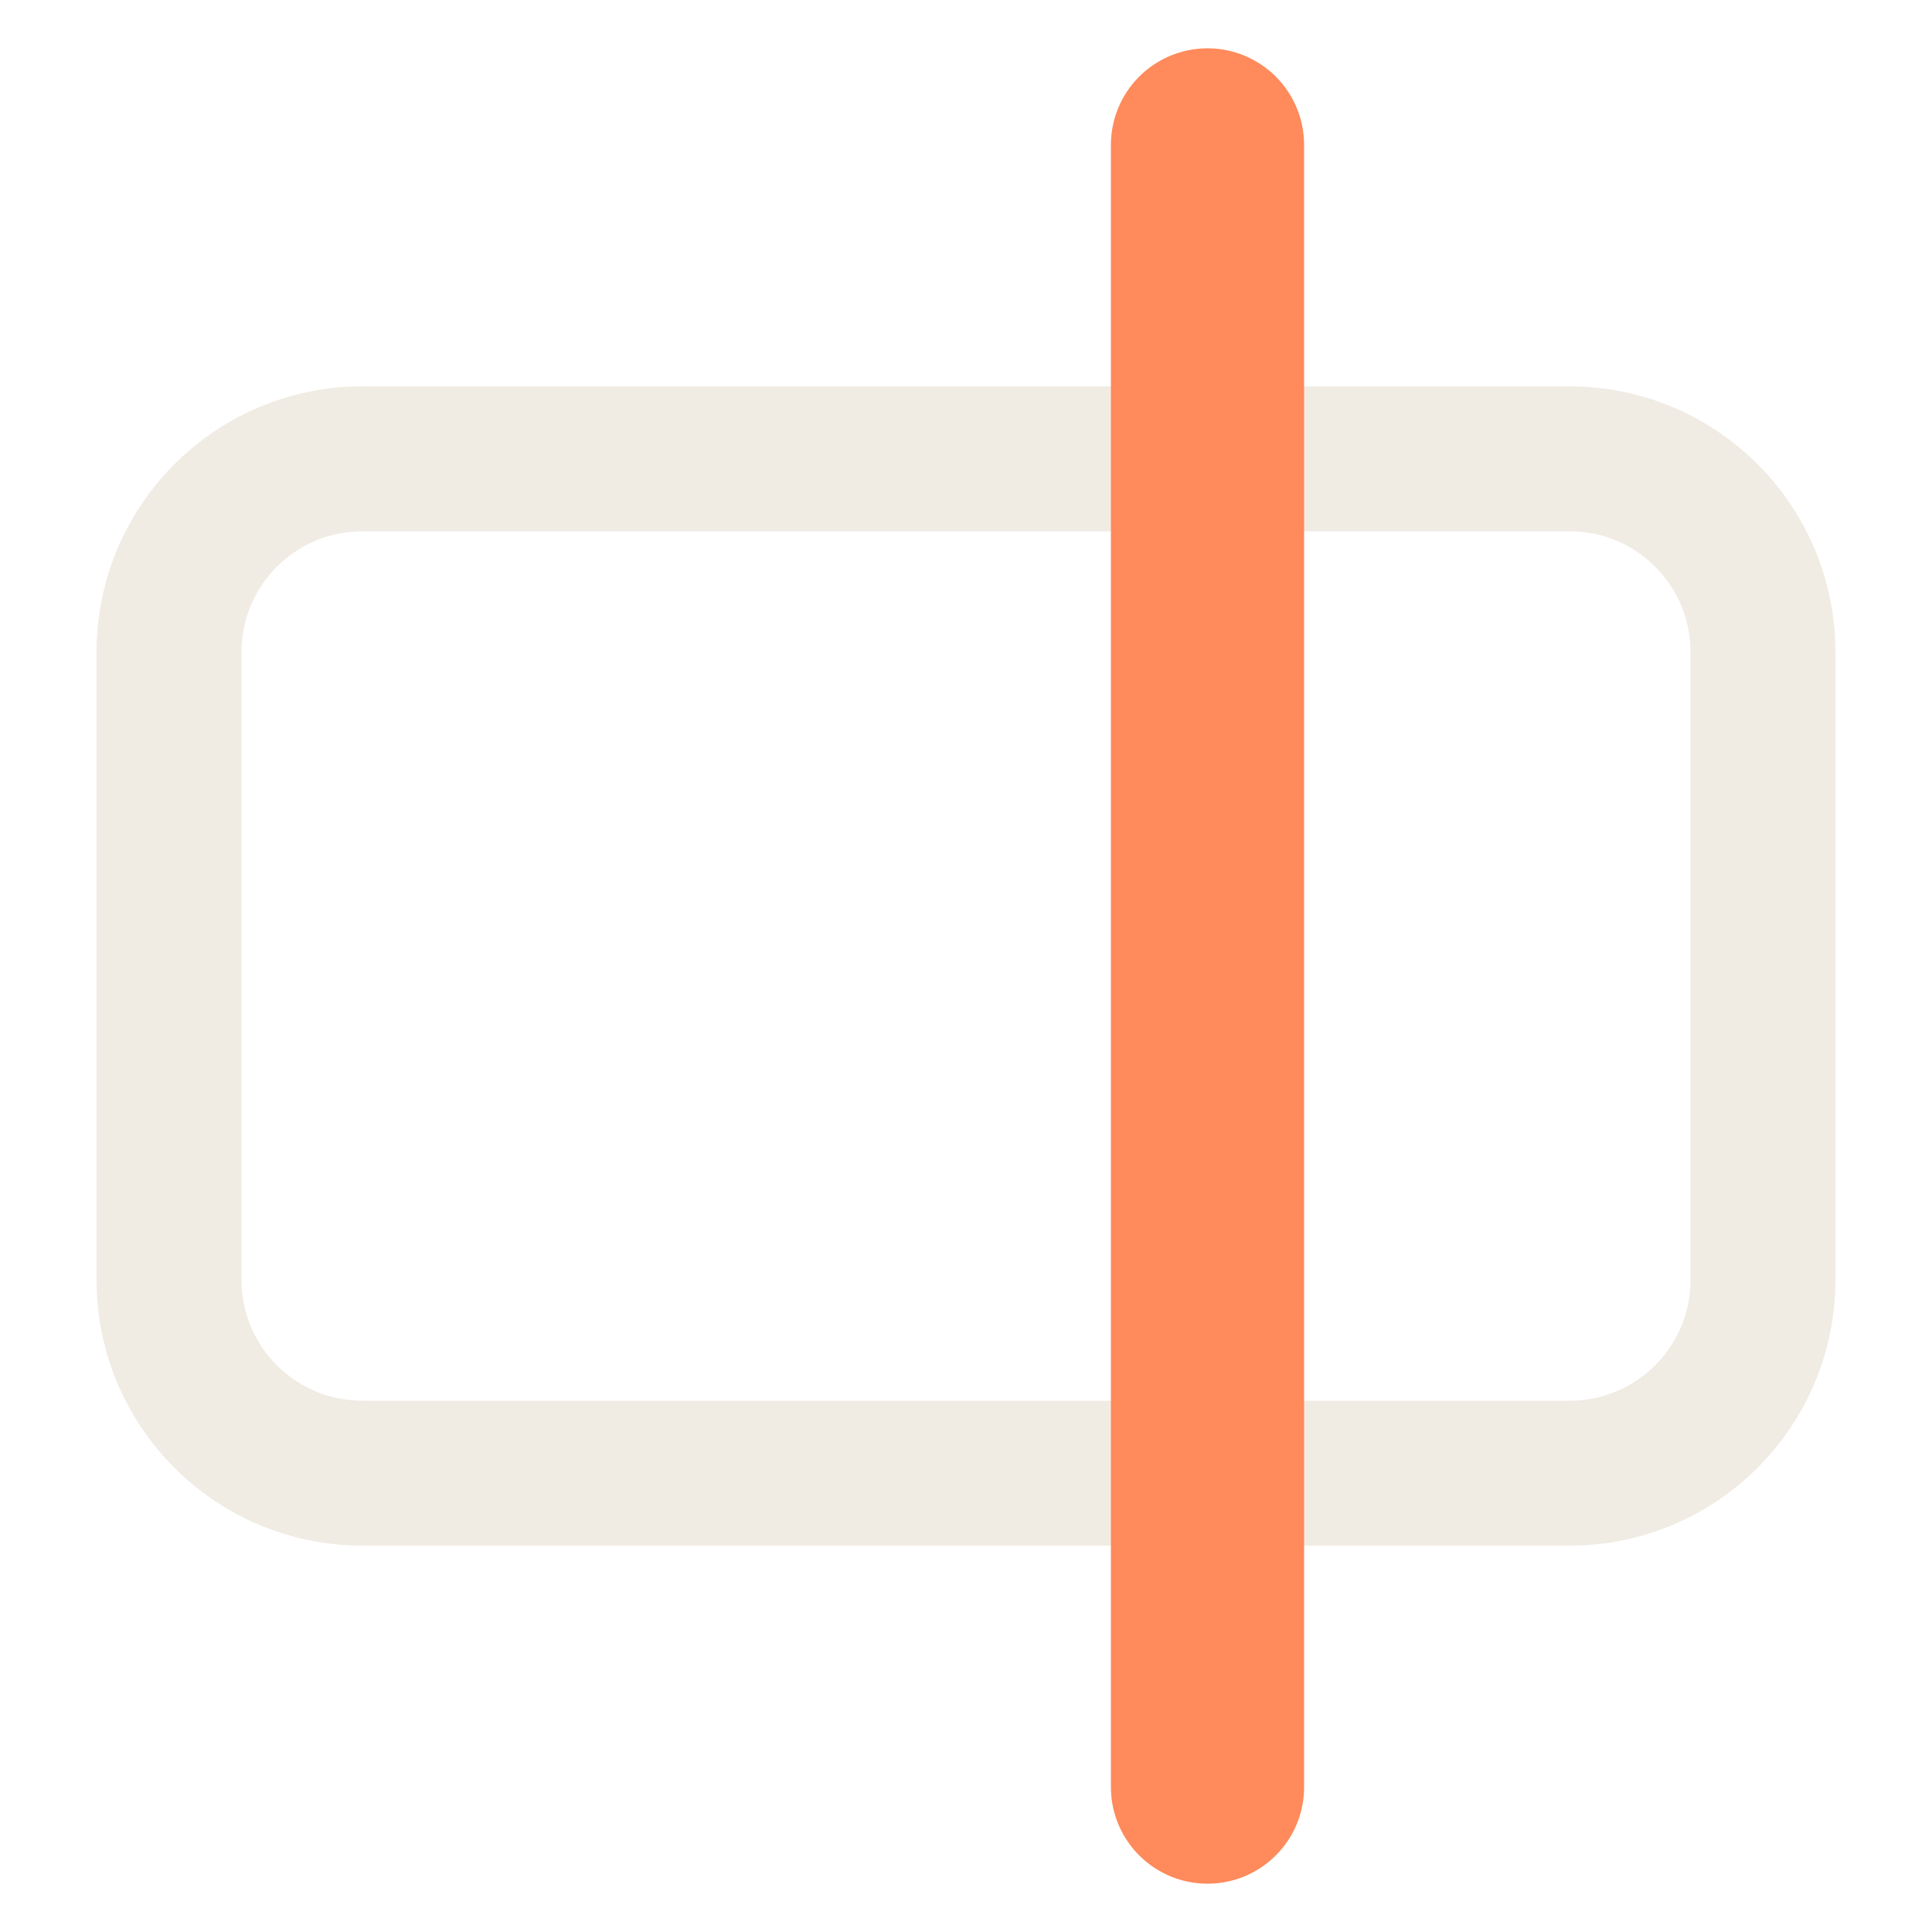
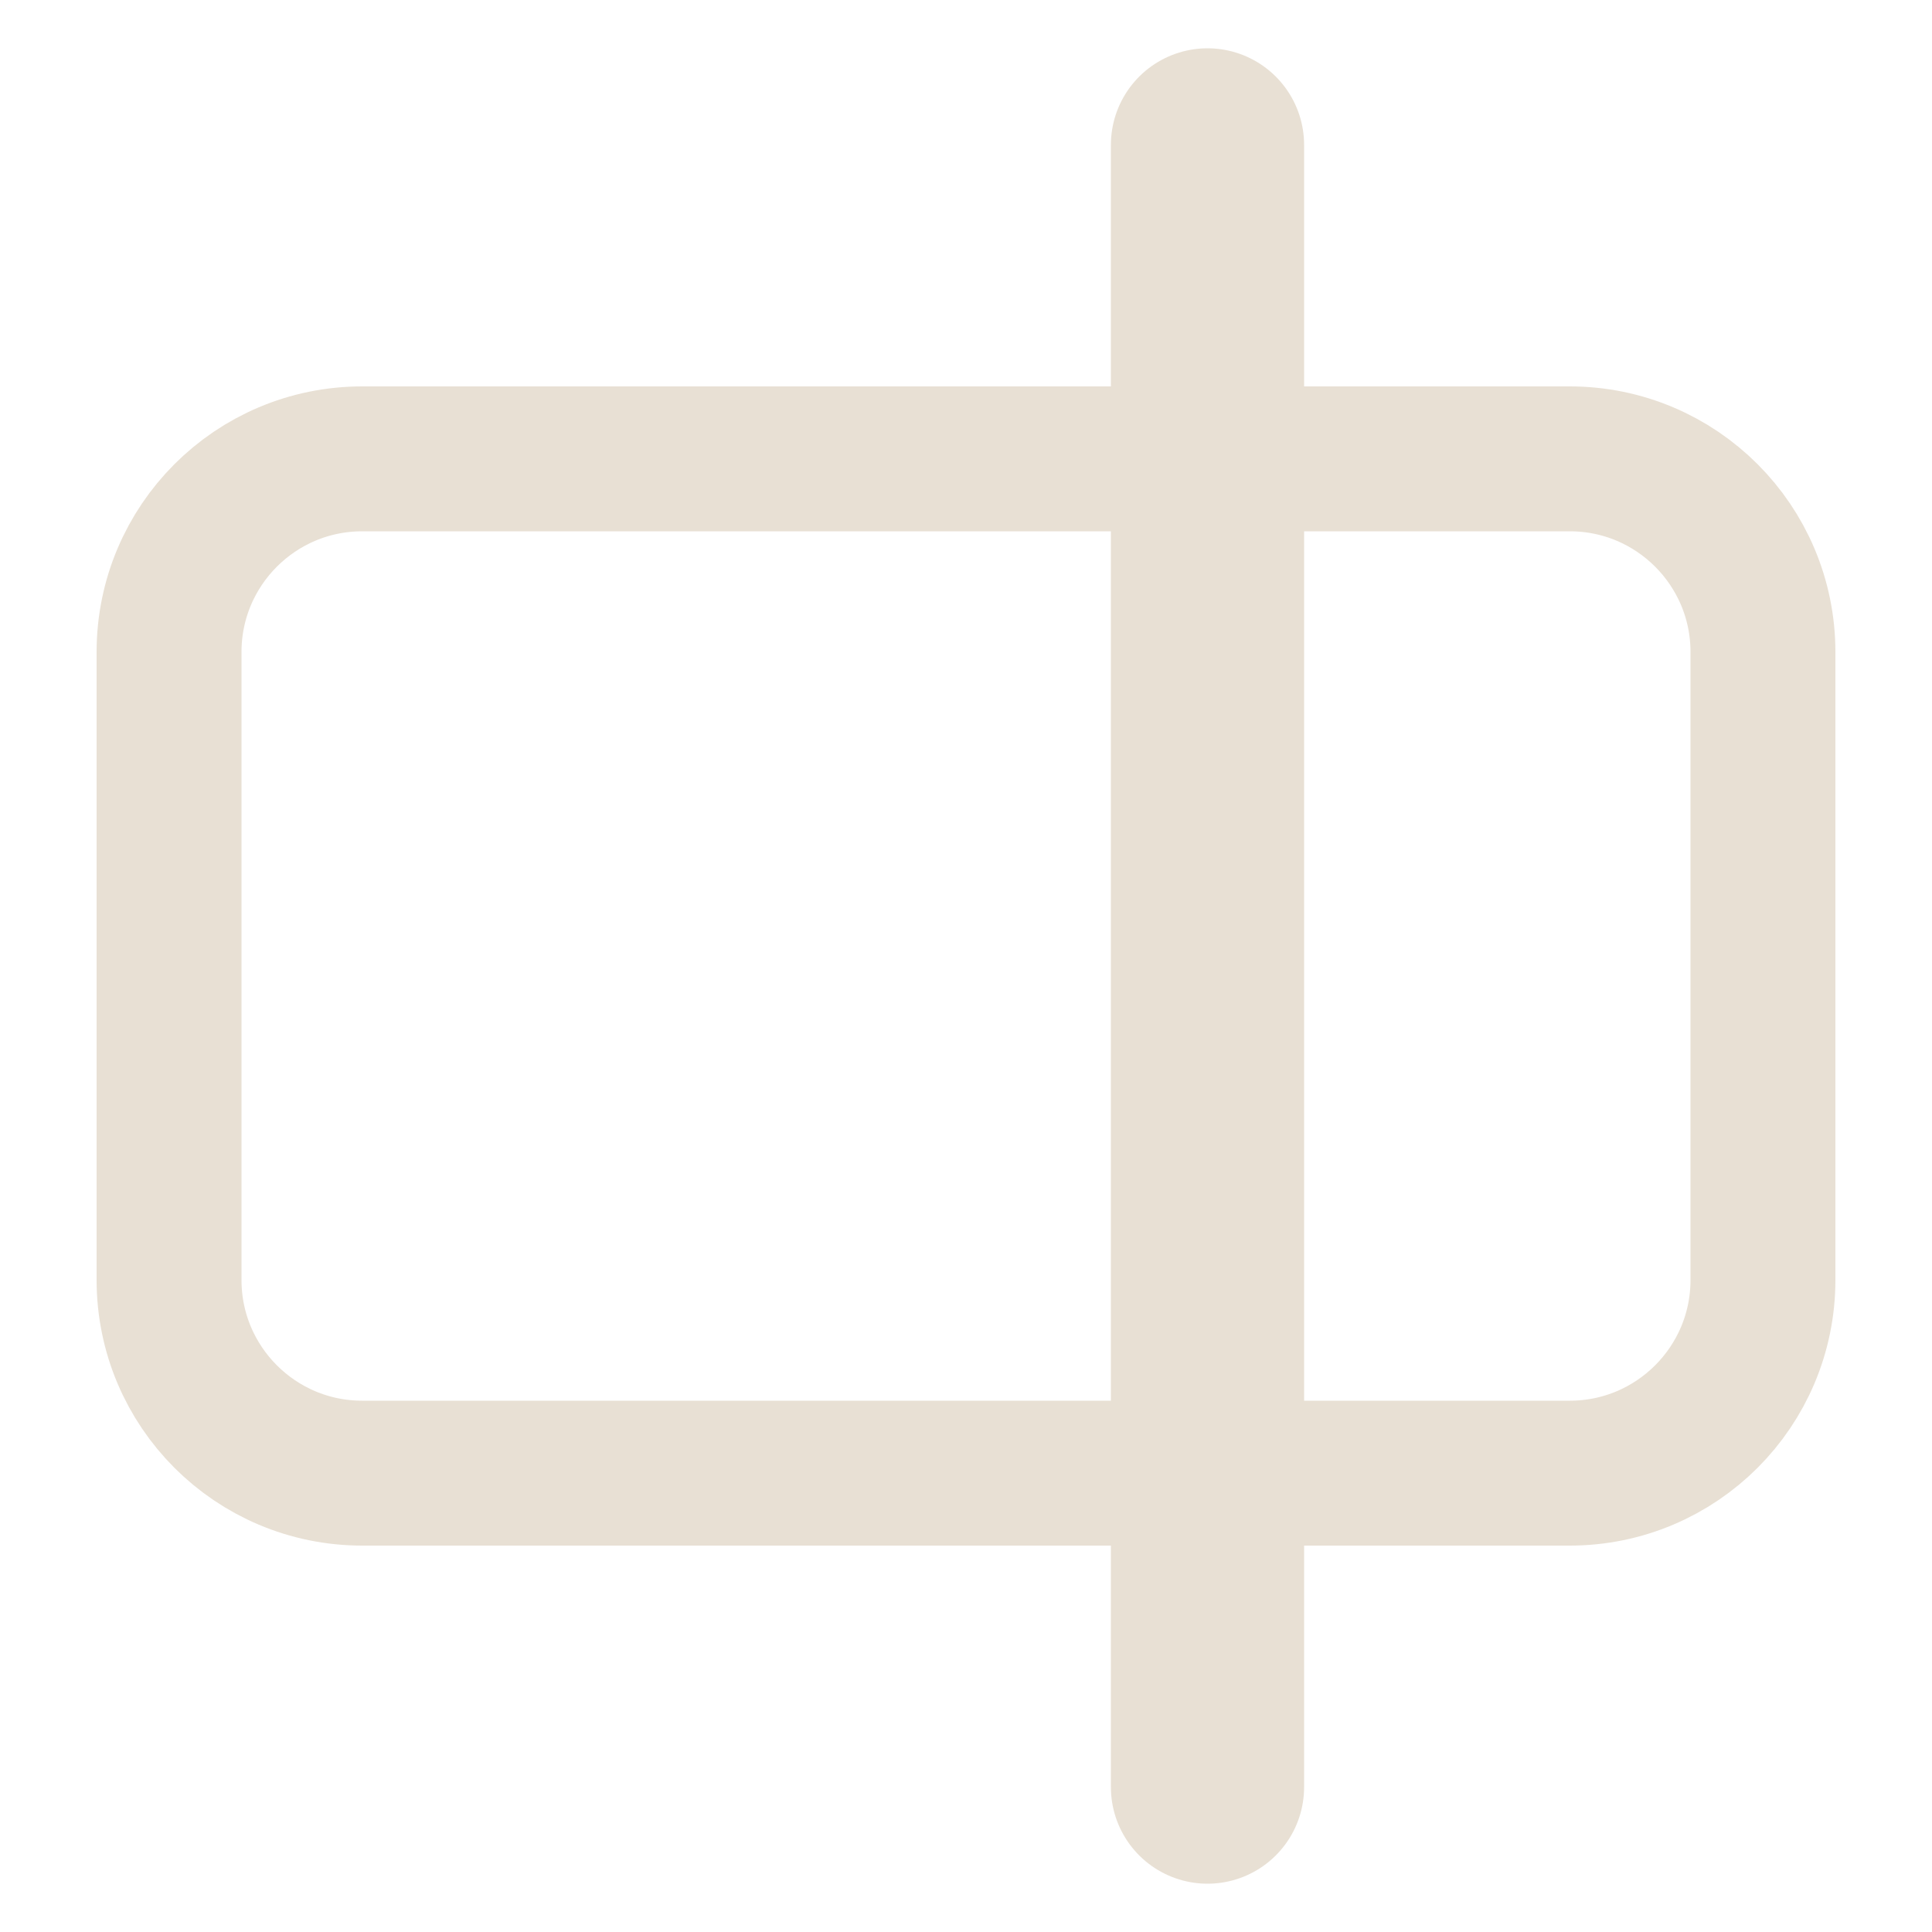
<svg xmlns="http://www.w3.org/2000/svg" width="20" height="20" viewBox="0 0 20 20" fill="none">
-   <rect x="1.75" y="4.75" width="16.5" height="10.5" rx="2" stroke="#F0EBE3" stroke-width="1.5" />
-   <path d="M12.5 1.5v17" stroke="#FF8A5B" stroke-width="2" stroke-linecap="round" />
+   <rect x="1.75" y="4.75" width="16.5" height="10.5" rx="2" stroke="#E8E0D4" stroke-width="1.5" />
+   <path d="M12.5 1.5v17" stroke="#E8E0D4" stroke-width="2" stroke-linecap="round" />
</svg>
